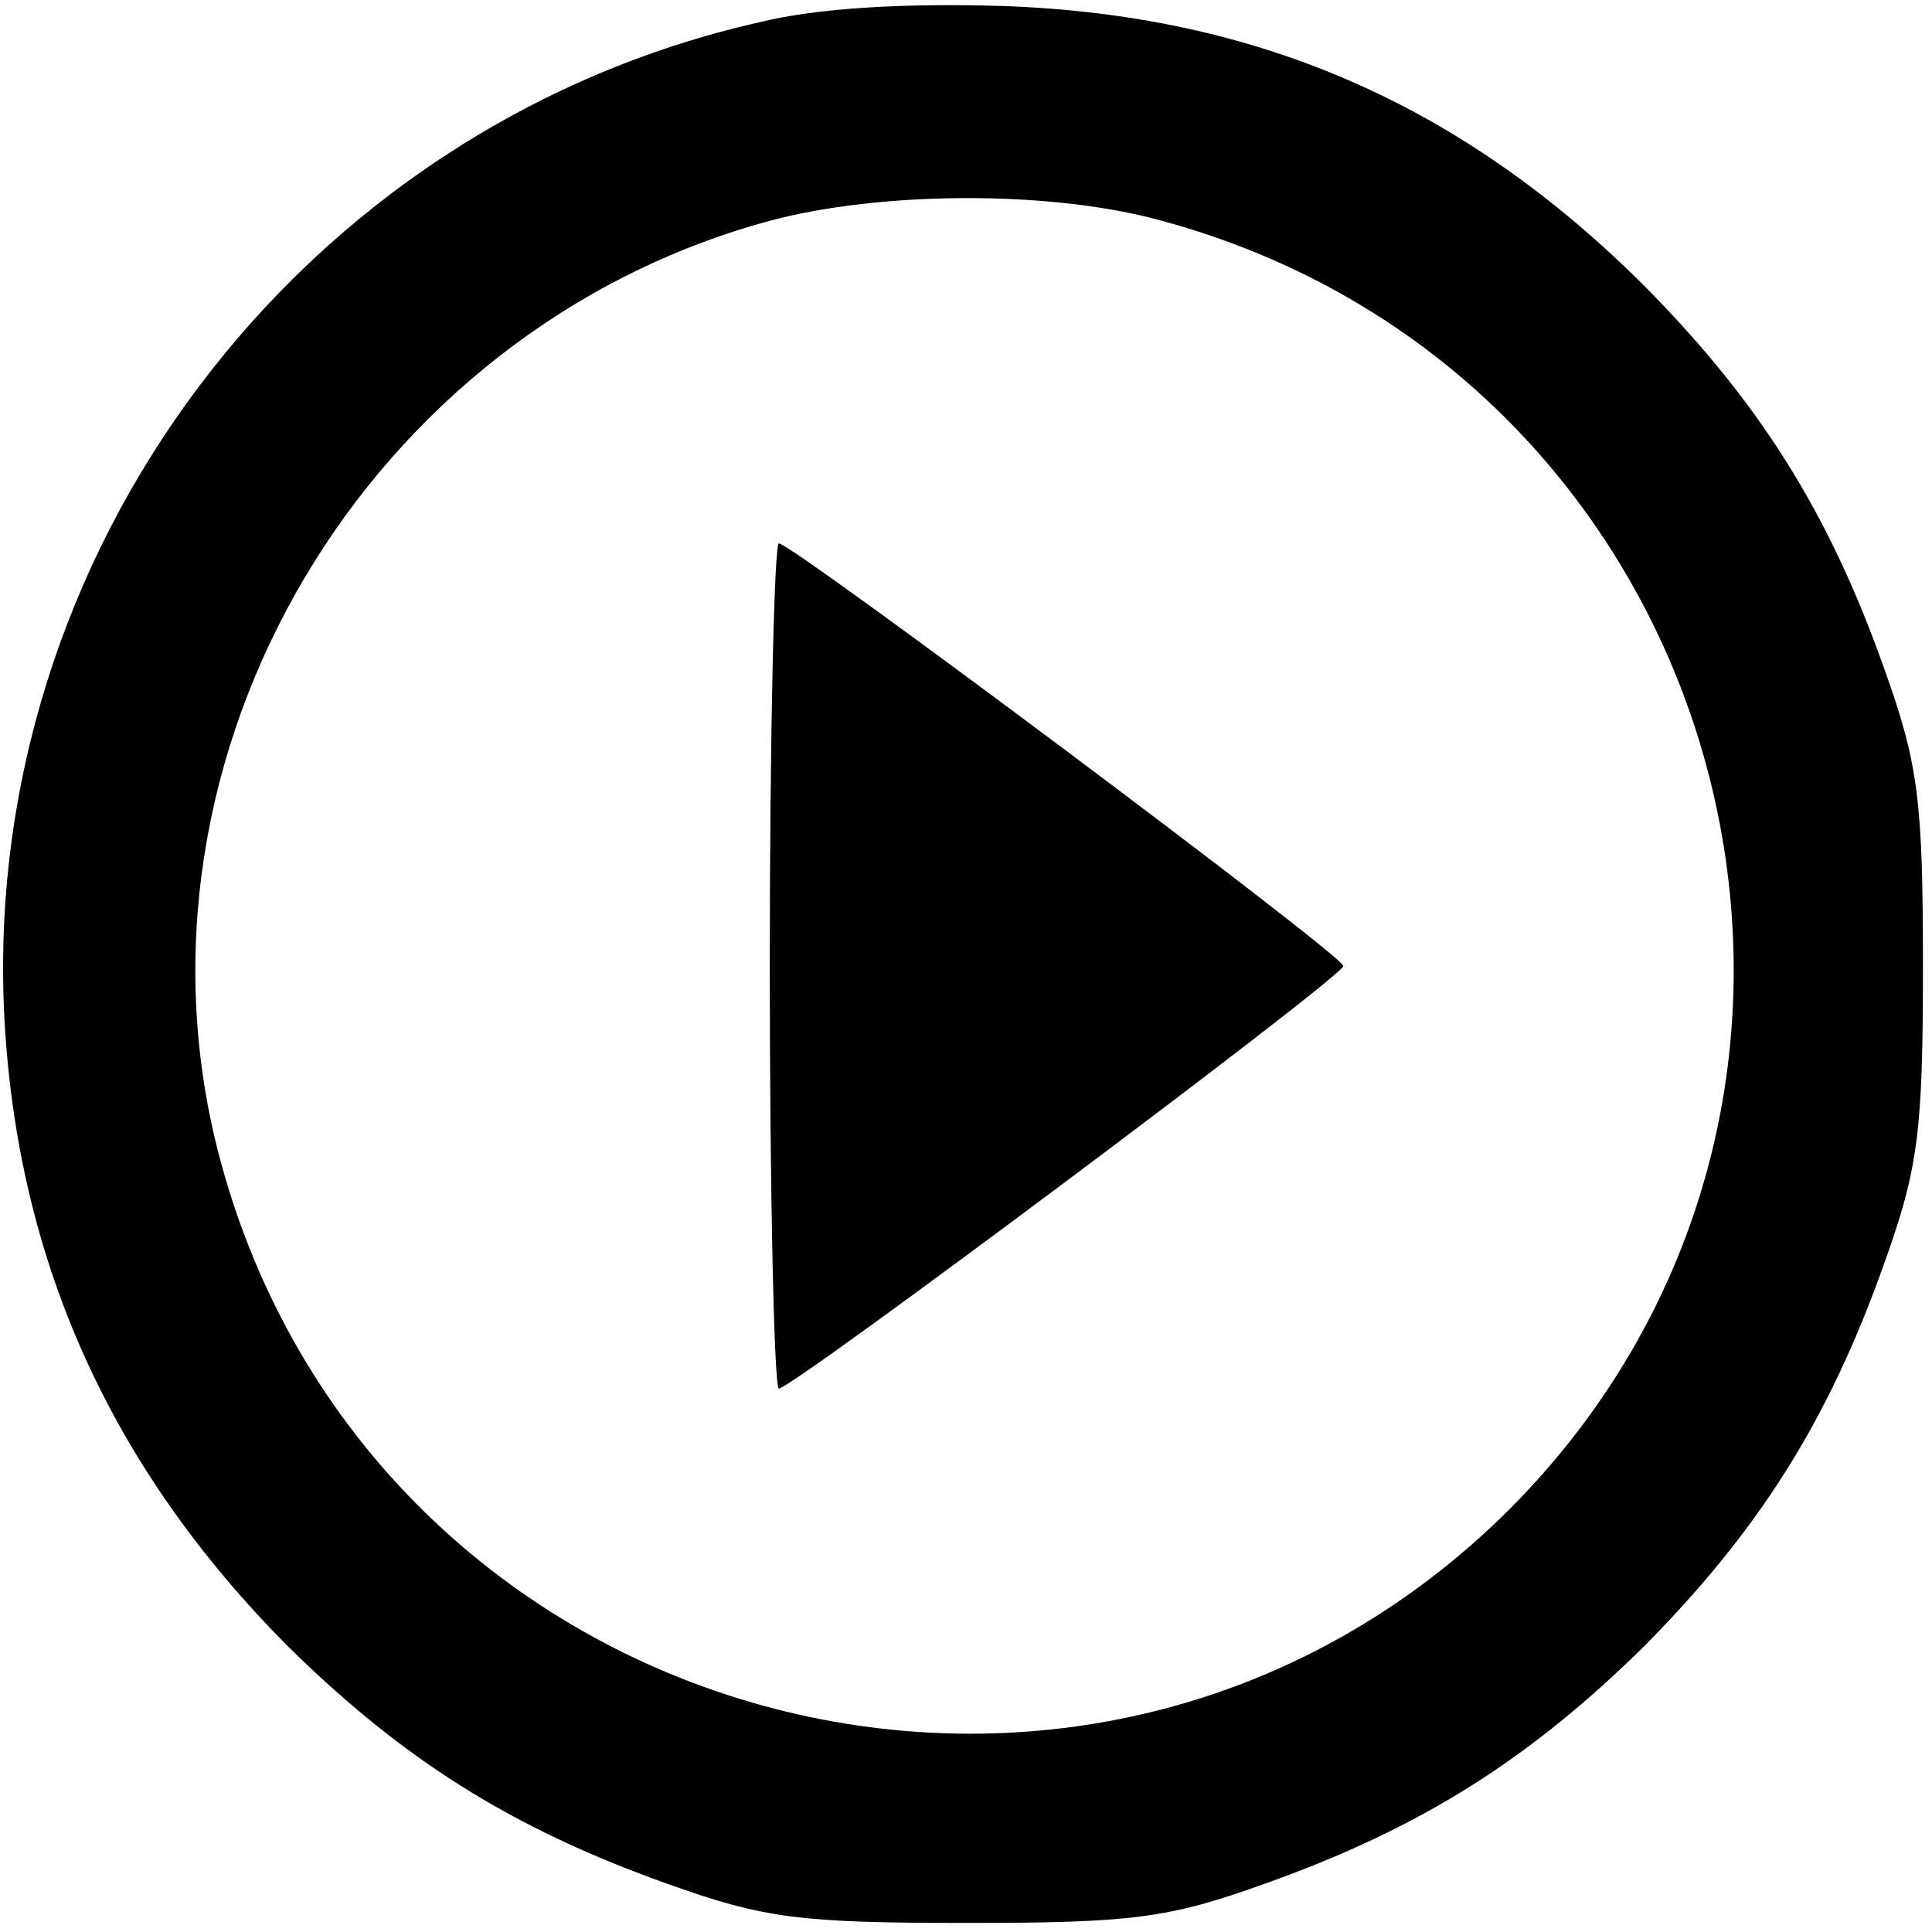
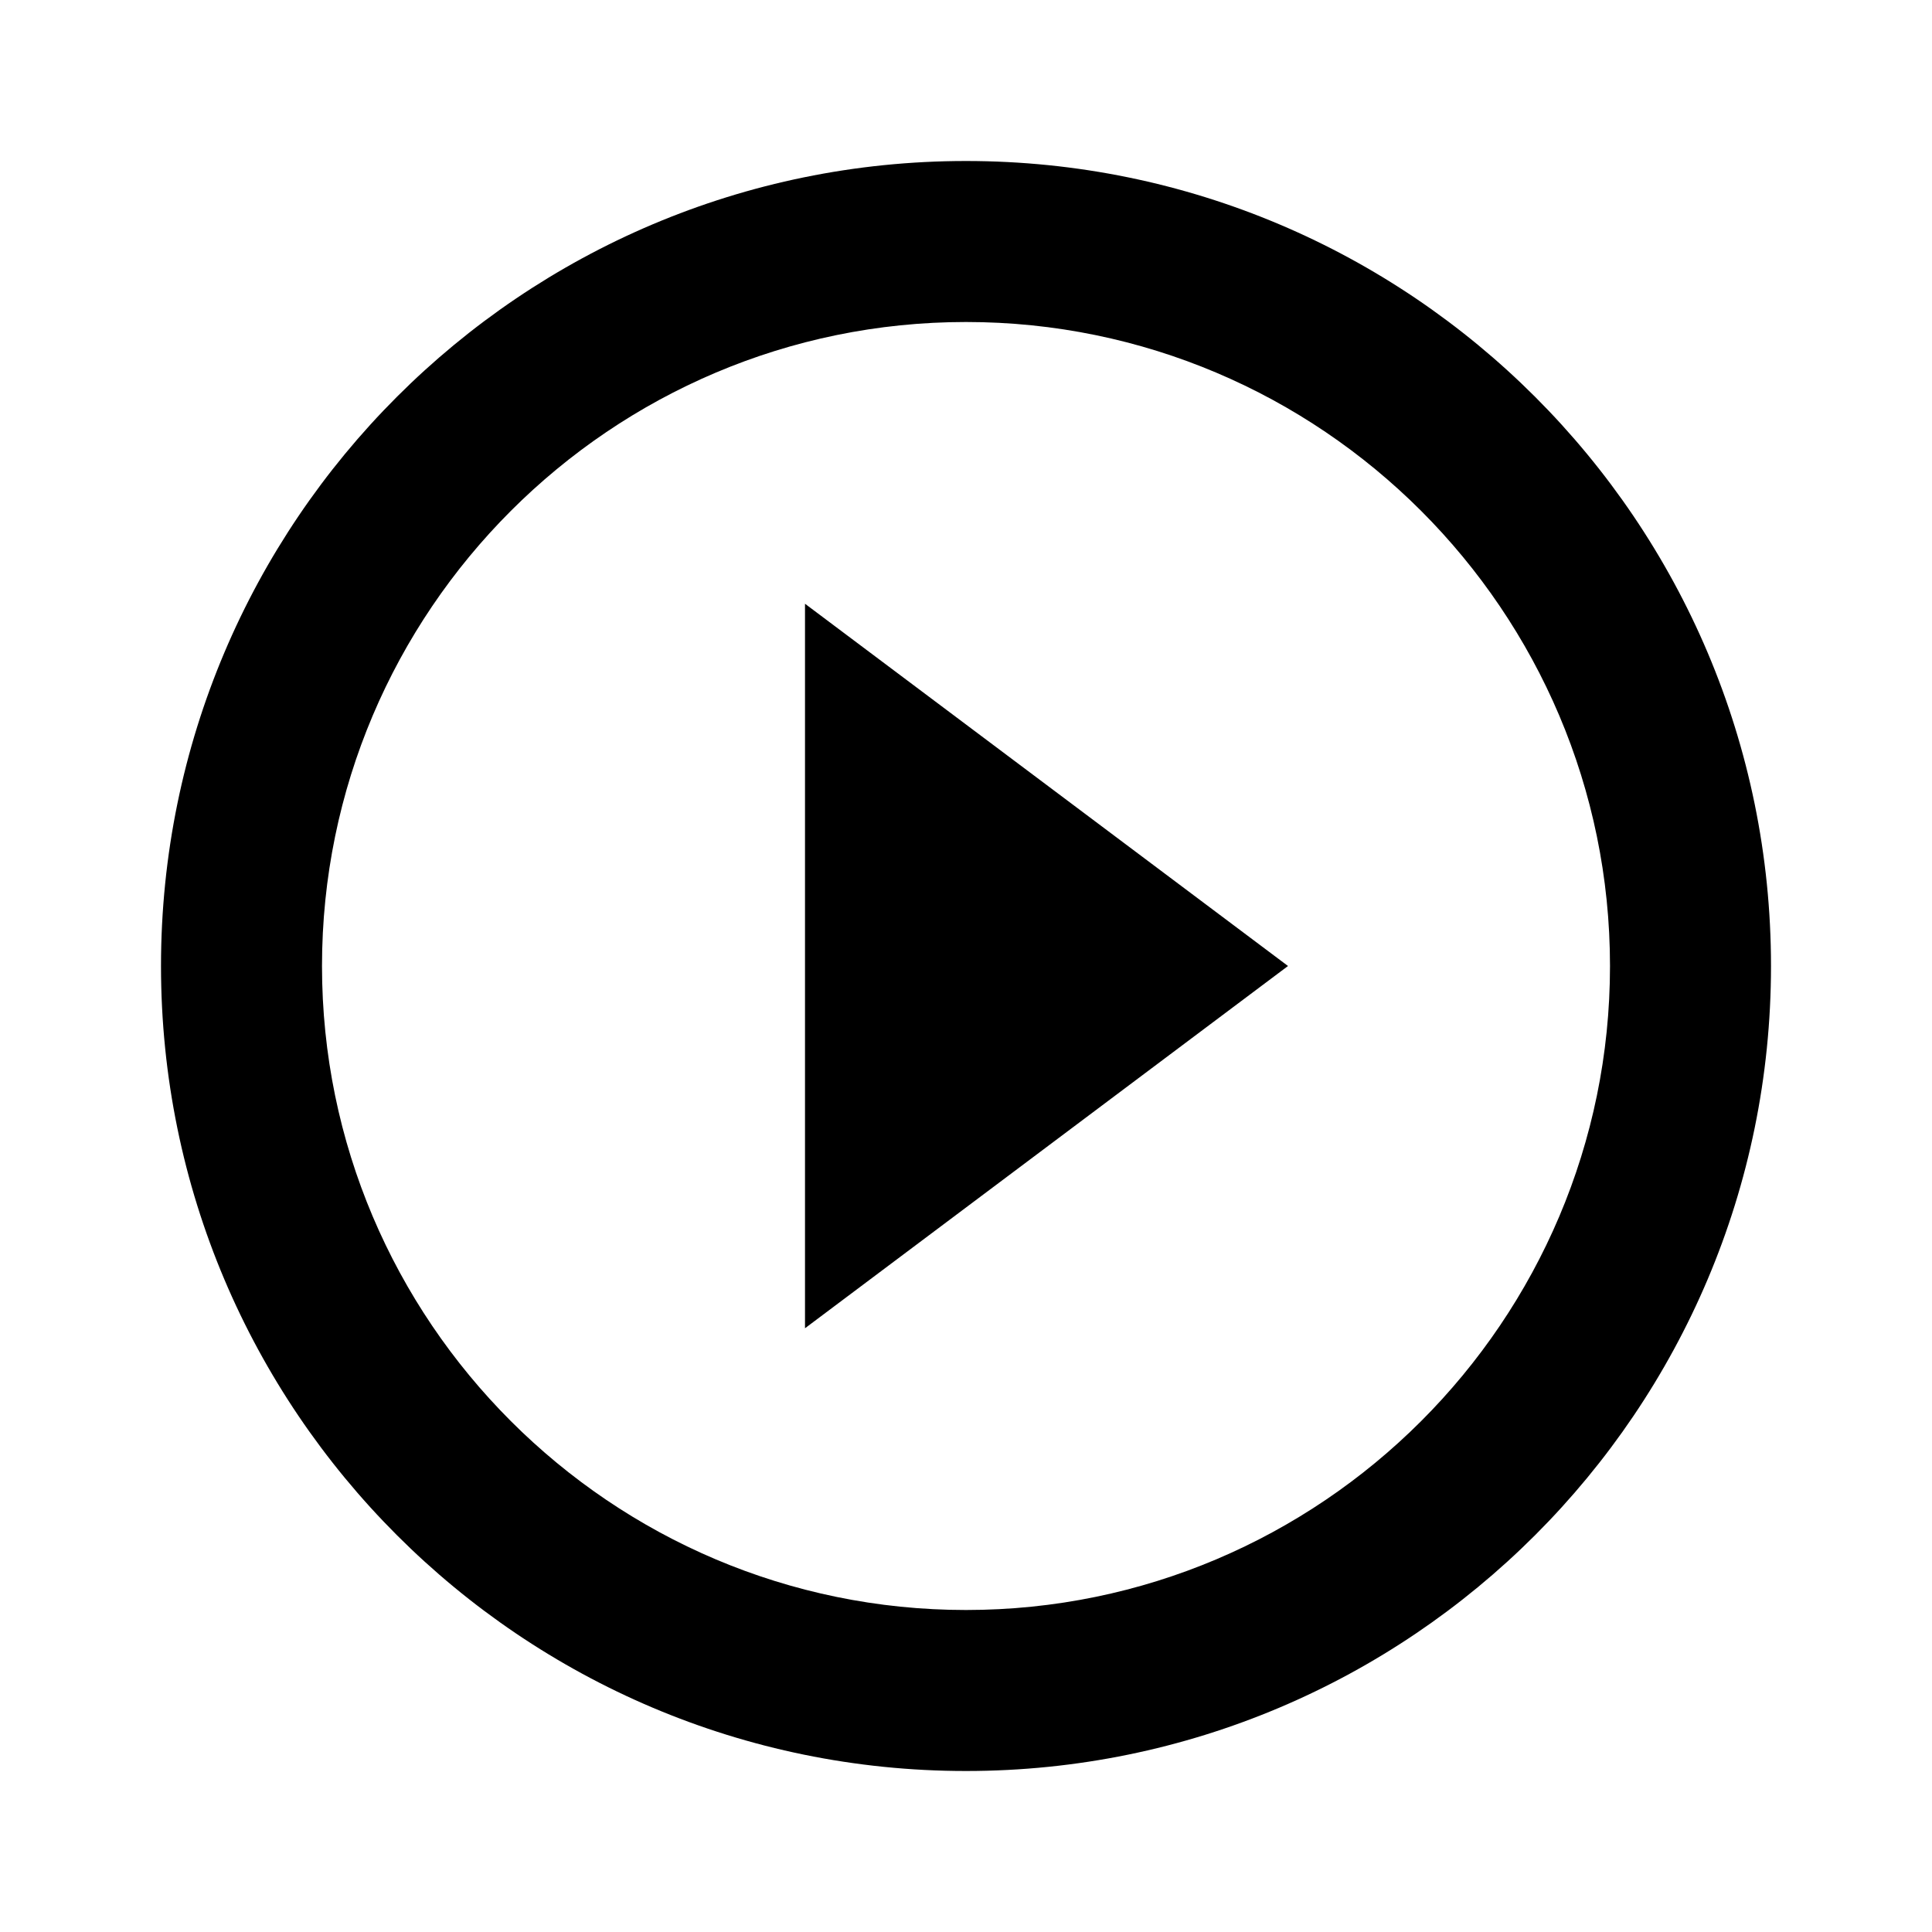
- <svg xmlns="http://www.w3.org/2000/svg" version="1.0" width="128pt" height="128pt" viewBox="0 0 128 128" preserveAspectRatio="xMidYMid meet">
-   <g transform="translate(0,128) scale(0.1,-0.1)" fill="#000000" stroke="none">
-     <path d="M502 1265 c-303 -69 -516 -351 -499 -661 9 -161 71 -297 187 -414 76 -75 148 -121 252 -158 64 -23 88 -26 198 -26 110 0 134 3 198 26 104 37 176 83 252 158 75 76 121 148 158 252 23 64 26 88 26 198 0 110 -3 134 -26 198 -37 104 -83 176 -158 252 -121 121 -257 180 -425 186 -64 2 -123 -1 -163 -11z m263 -130 c382 -100 513 -576 235 -855 -279 -278 -755 -147 -855 235 -69 265 98 547 366 619 72 19 181 20 254 1z" />
-     <path d="M510 640 c0 -154 3 -280 6 -280 9 0 374 273 374 280 0 7 -365 280 -374 280 -3 0 -6 -126 -6 -280z" />
-   </g>
+ <svg xmlns="http://www.w3.org/2000/svg" fill="#000000" height="24" viewBox="0 0 24 24" width="24">
+   <path d="M0 0h24v24H0z" fill="none" />
+   <path d="M10 16.5l6-4.5-6-4.5v9zM12 2C6.48 2 2 6.48 2 12s4.48 10 10 10 10-4.48 10-10S17.52 2 12 2zm0 18c-4.41 0-8-3.59-8-8s3.59-8 8-8 8 3.59 8 8-3.59 8-8 8z" />
</svg>
